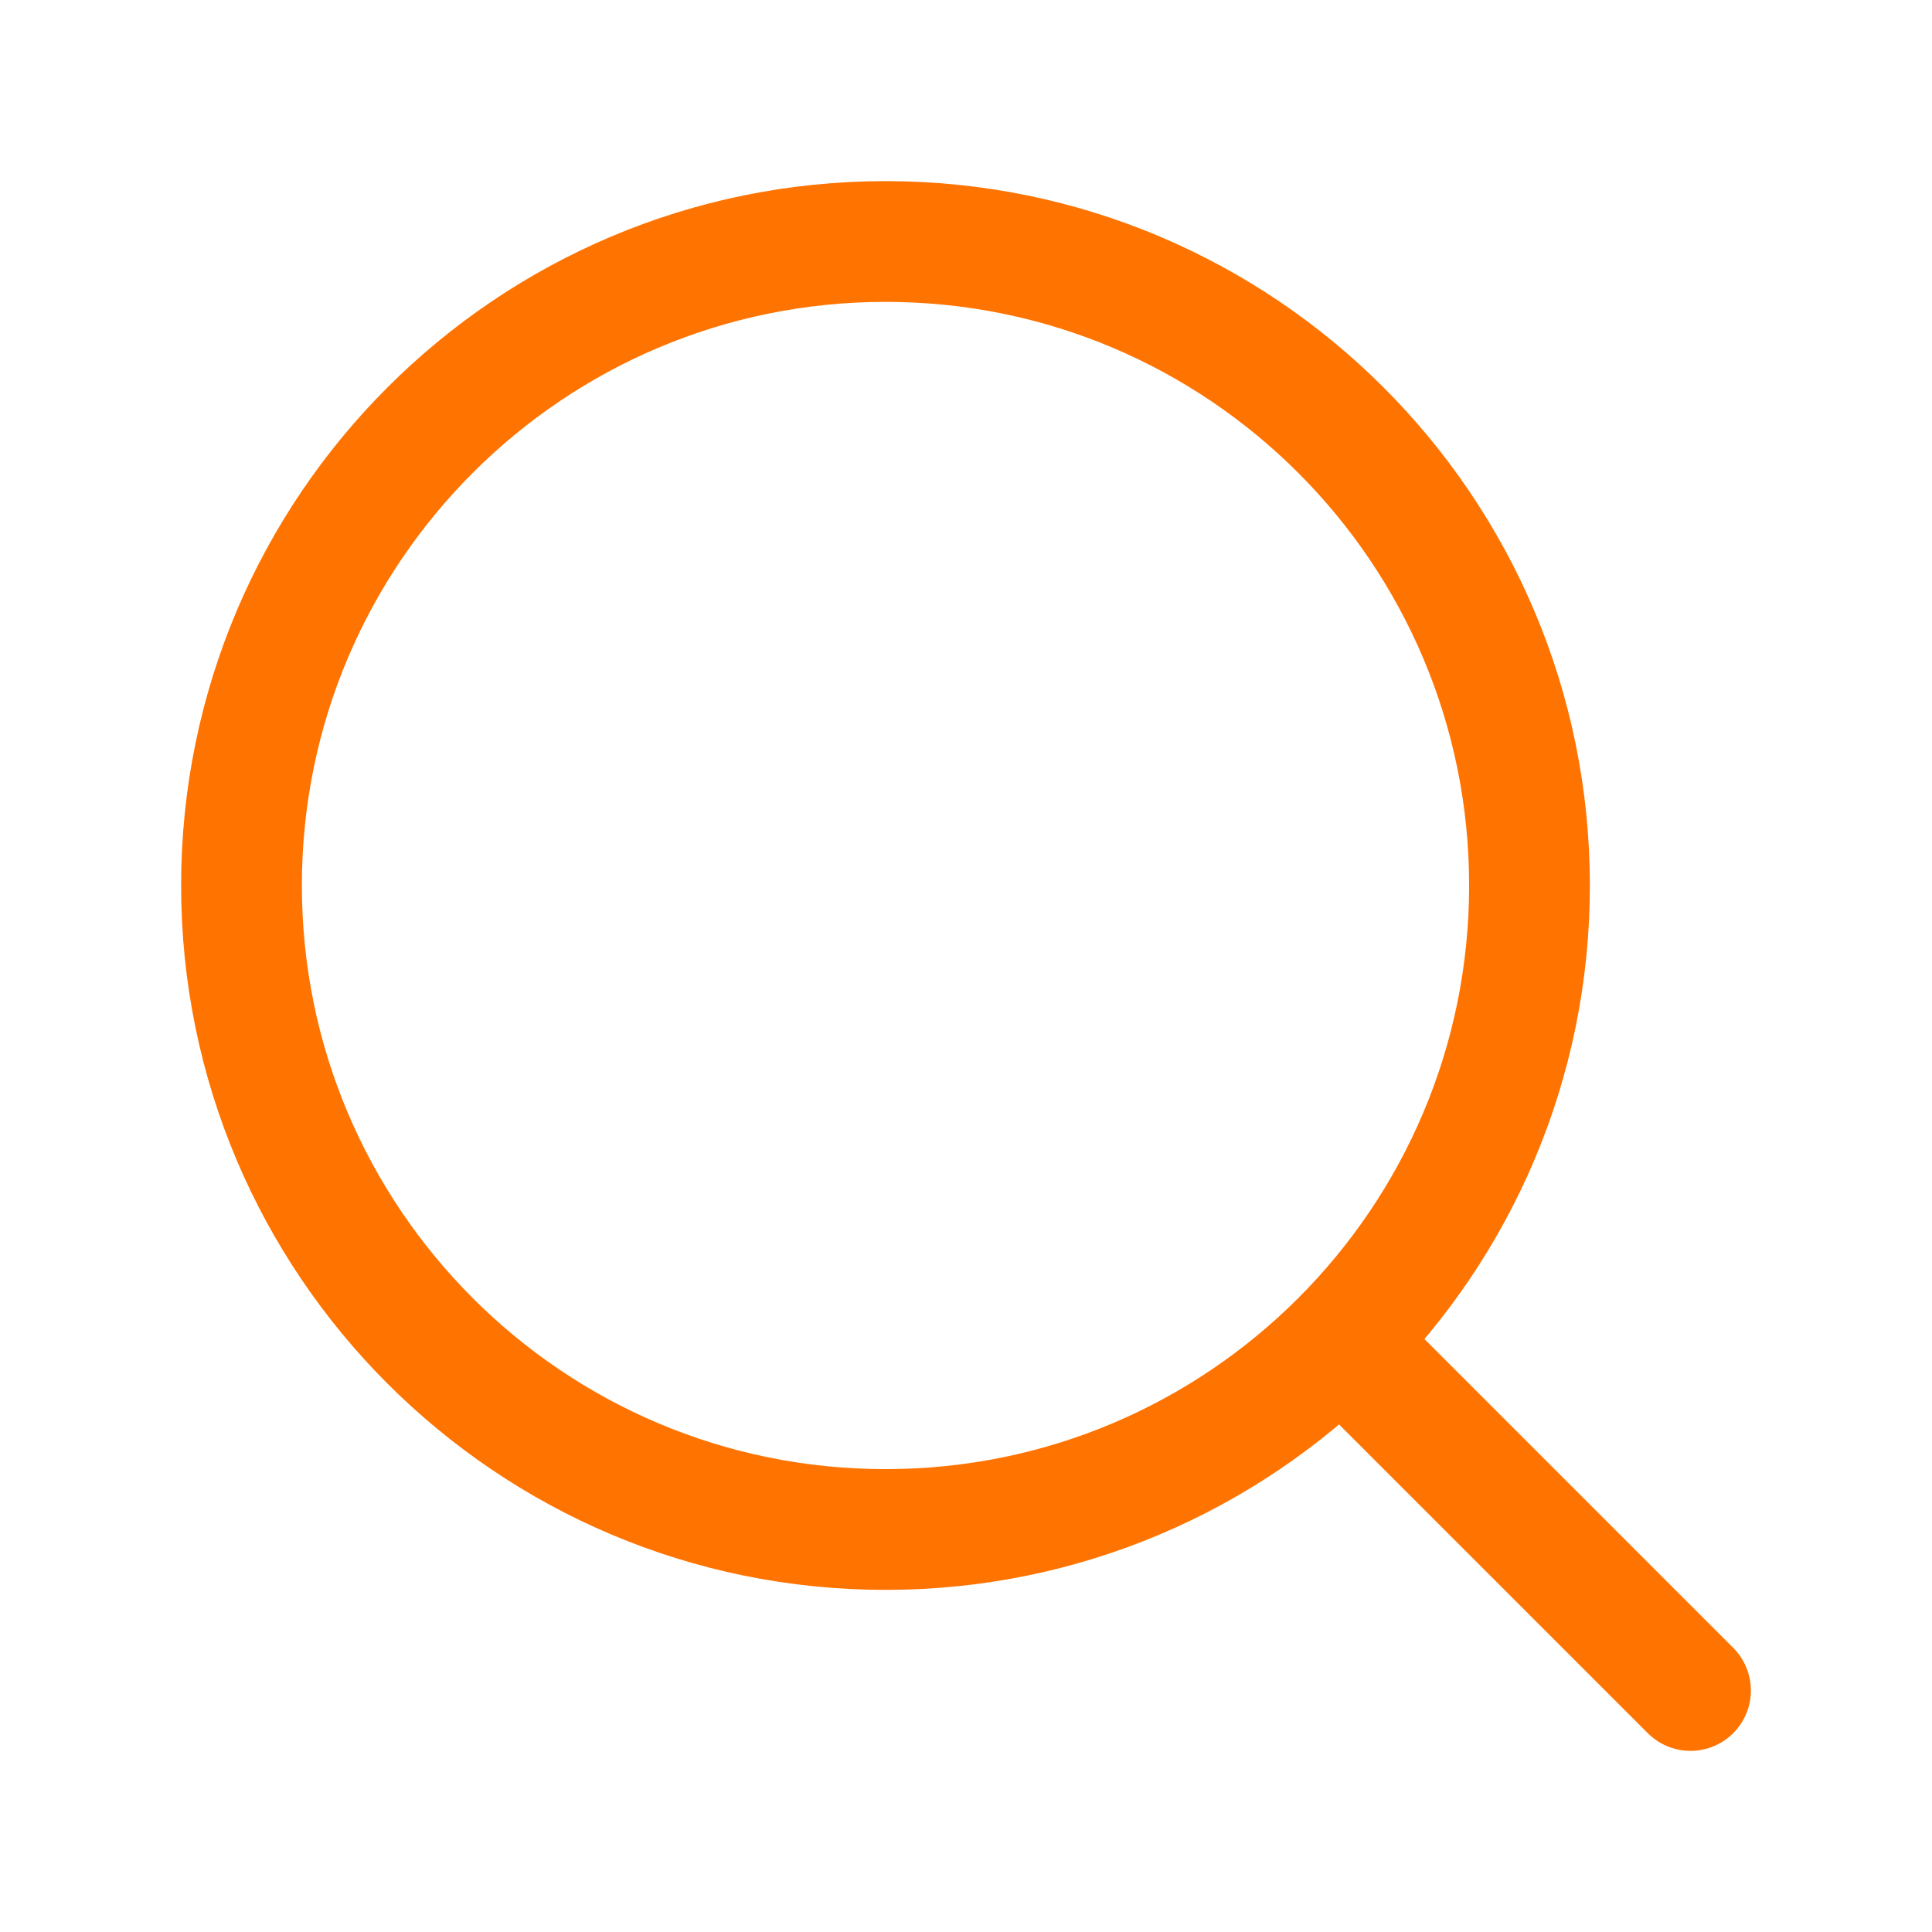
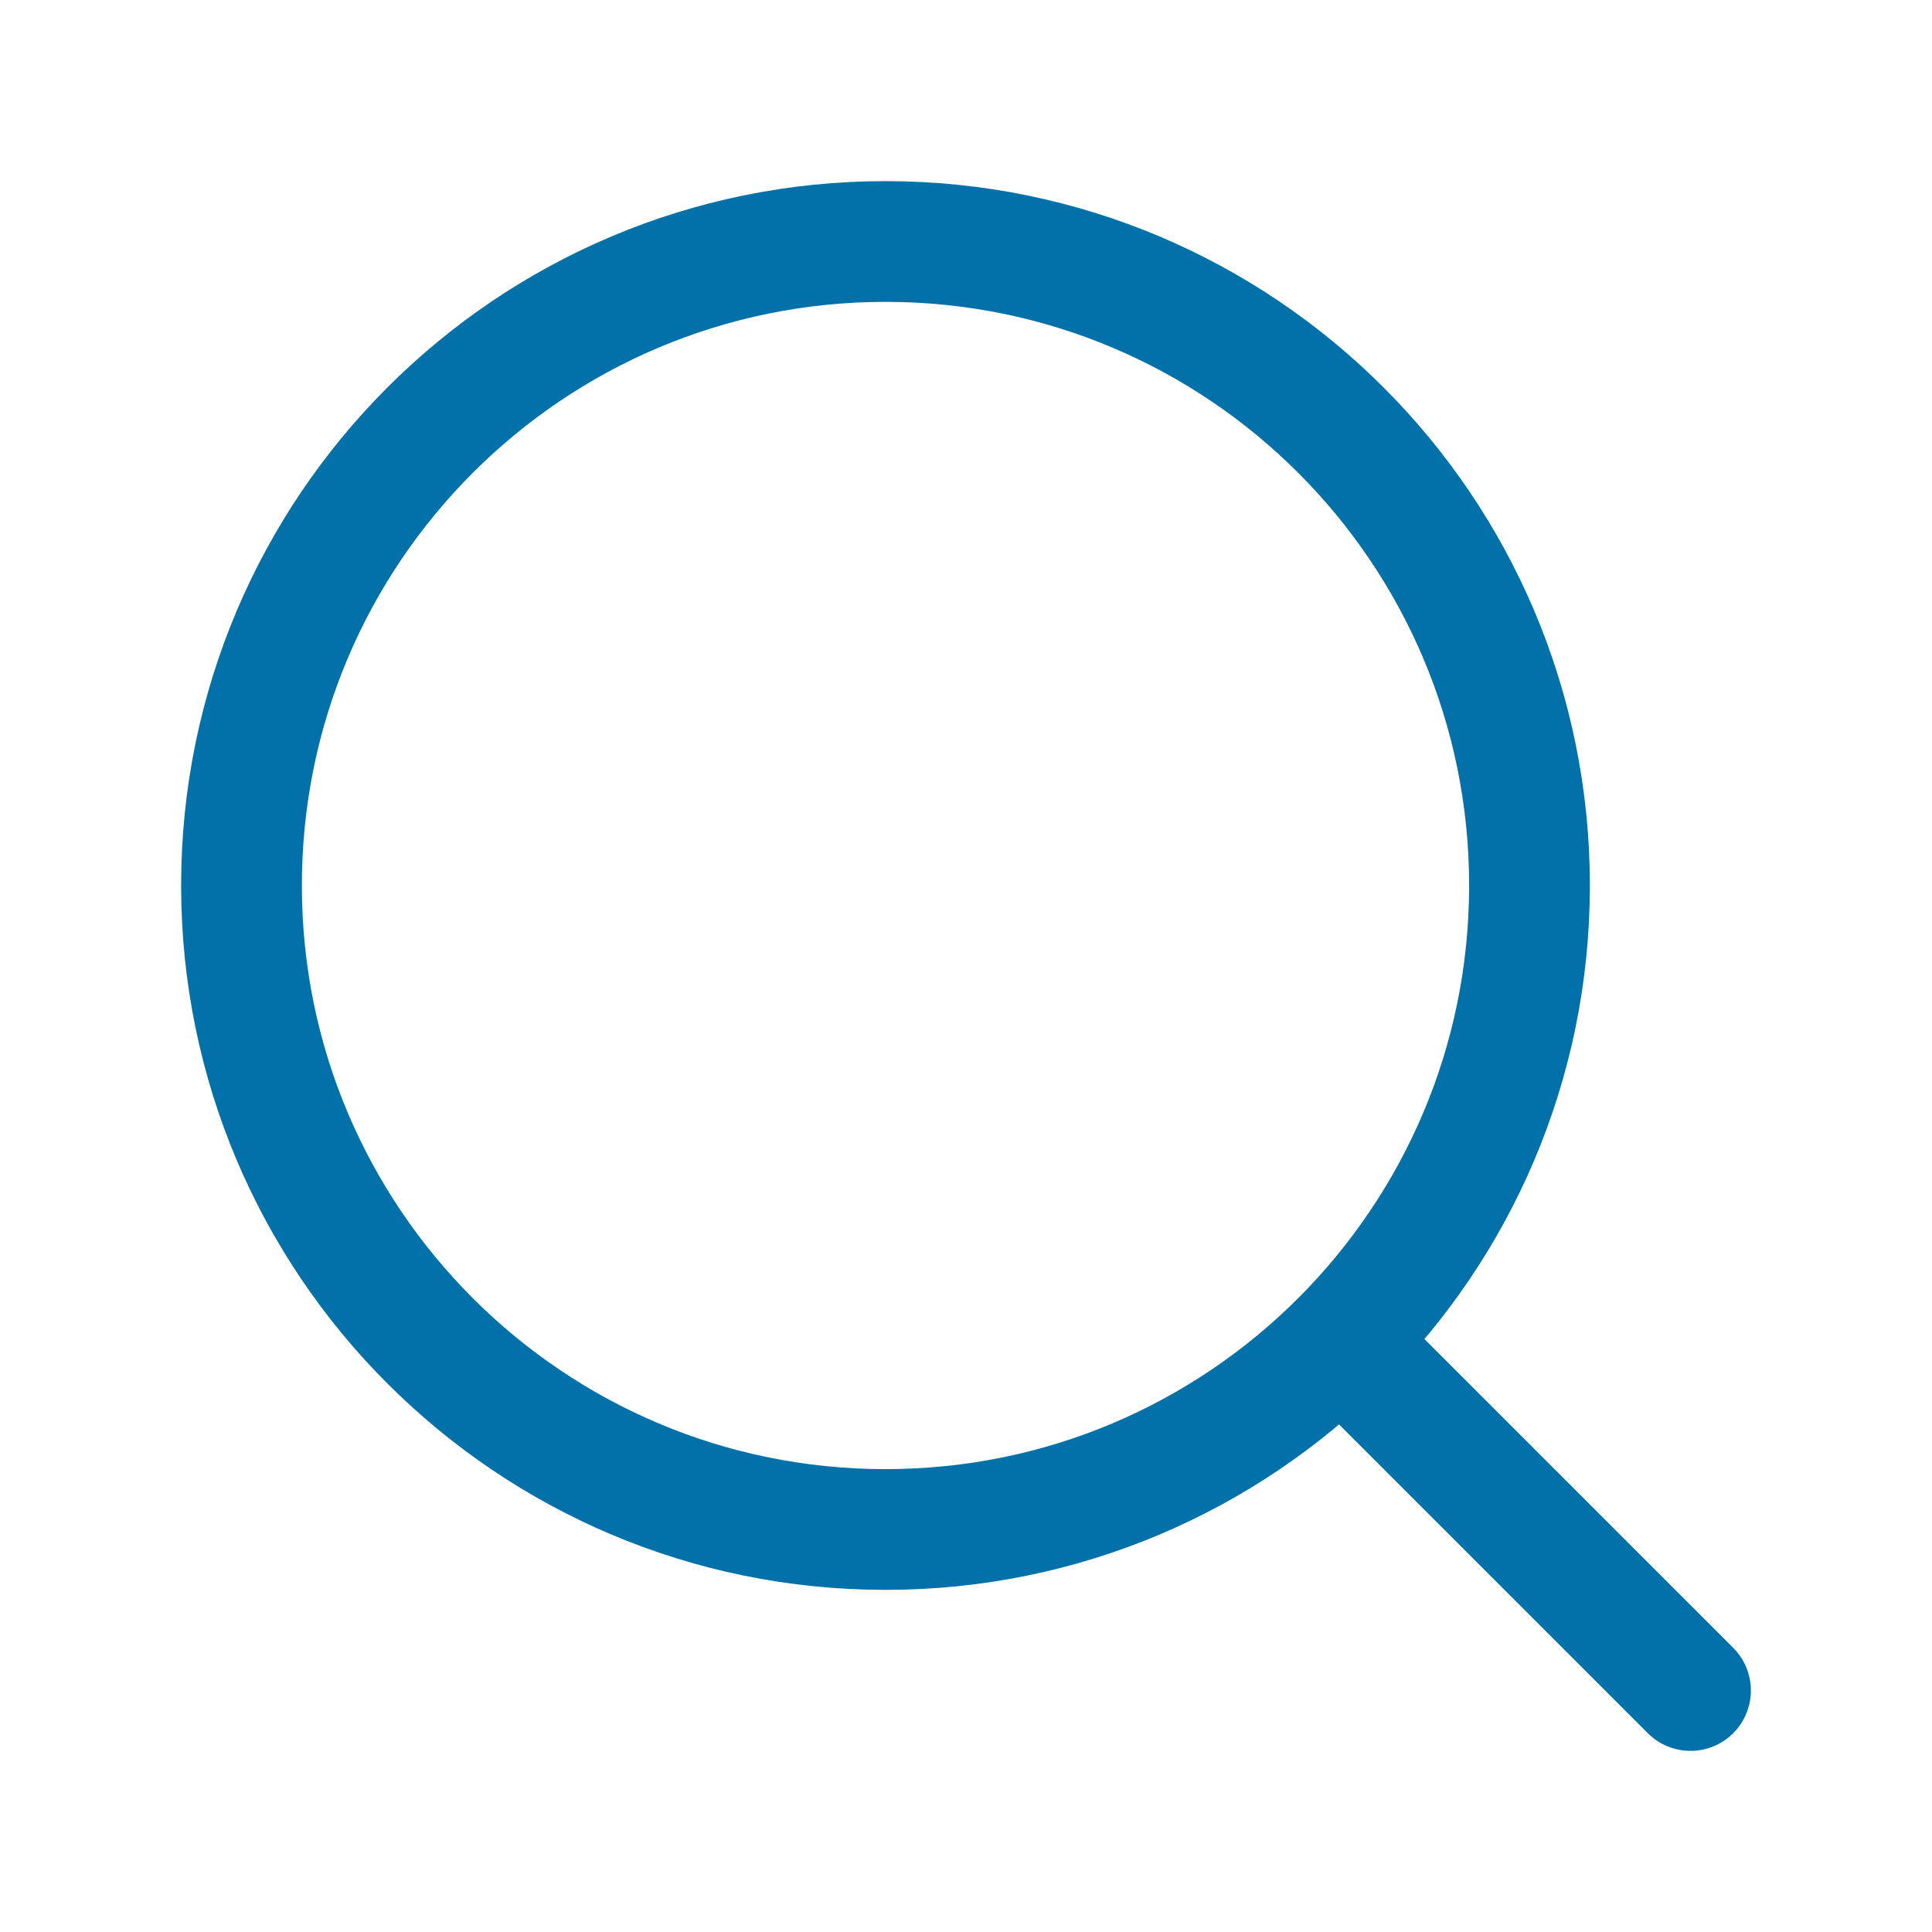
<svg xmlns="http://www.w3.org/2000/svg" width="24" height="24" viewBox="0 0 24 24" fill="none">
-   <path d="M11 19a8 8 0 100-16 8 8 0 000 16zM21 21l-4-4" stroke="#FF7300" stroke-width="1.5" stroke-linecap="round" stroke-linejoin="round" />
+   <path d="M11 19a8 8 0 100-16 8 8 0 000 16zM21 21l-4-4" stroke="#0271A9" stroke-width="1.5" stroke-linecap="round" stroke-linejoin="round" />
</svg>
